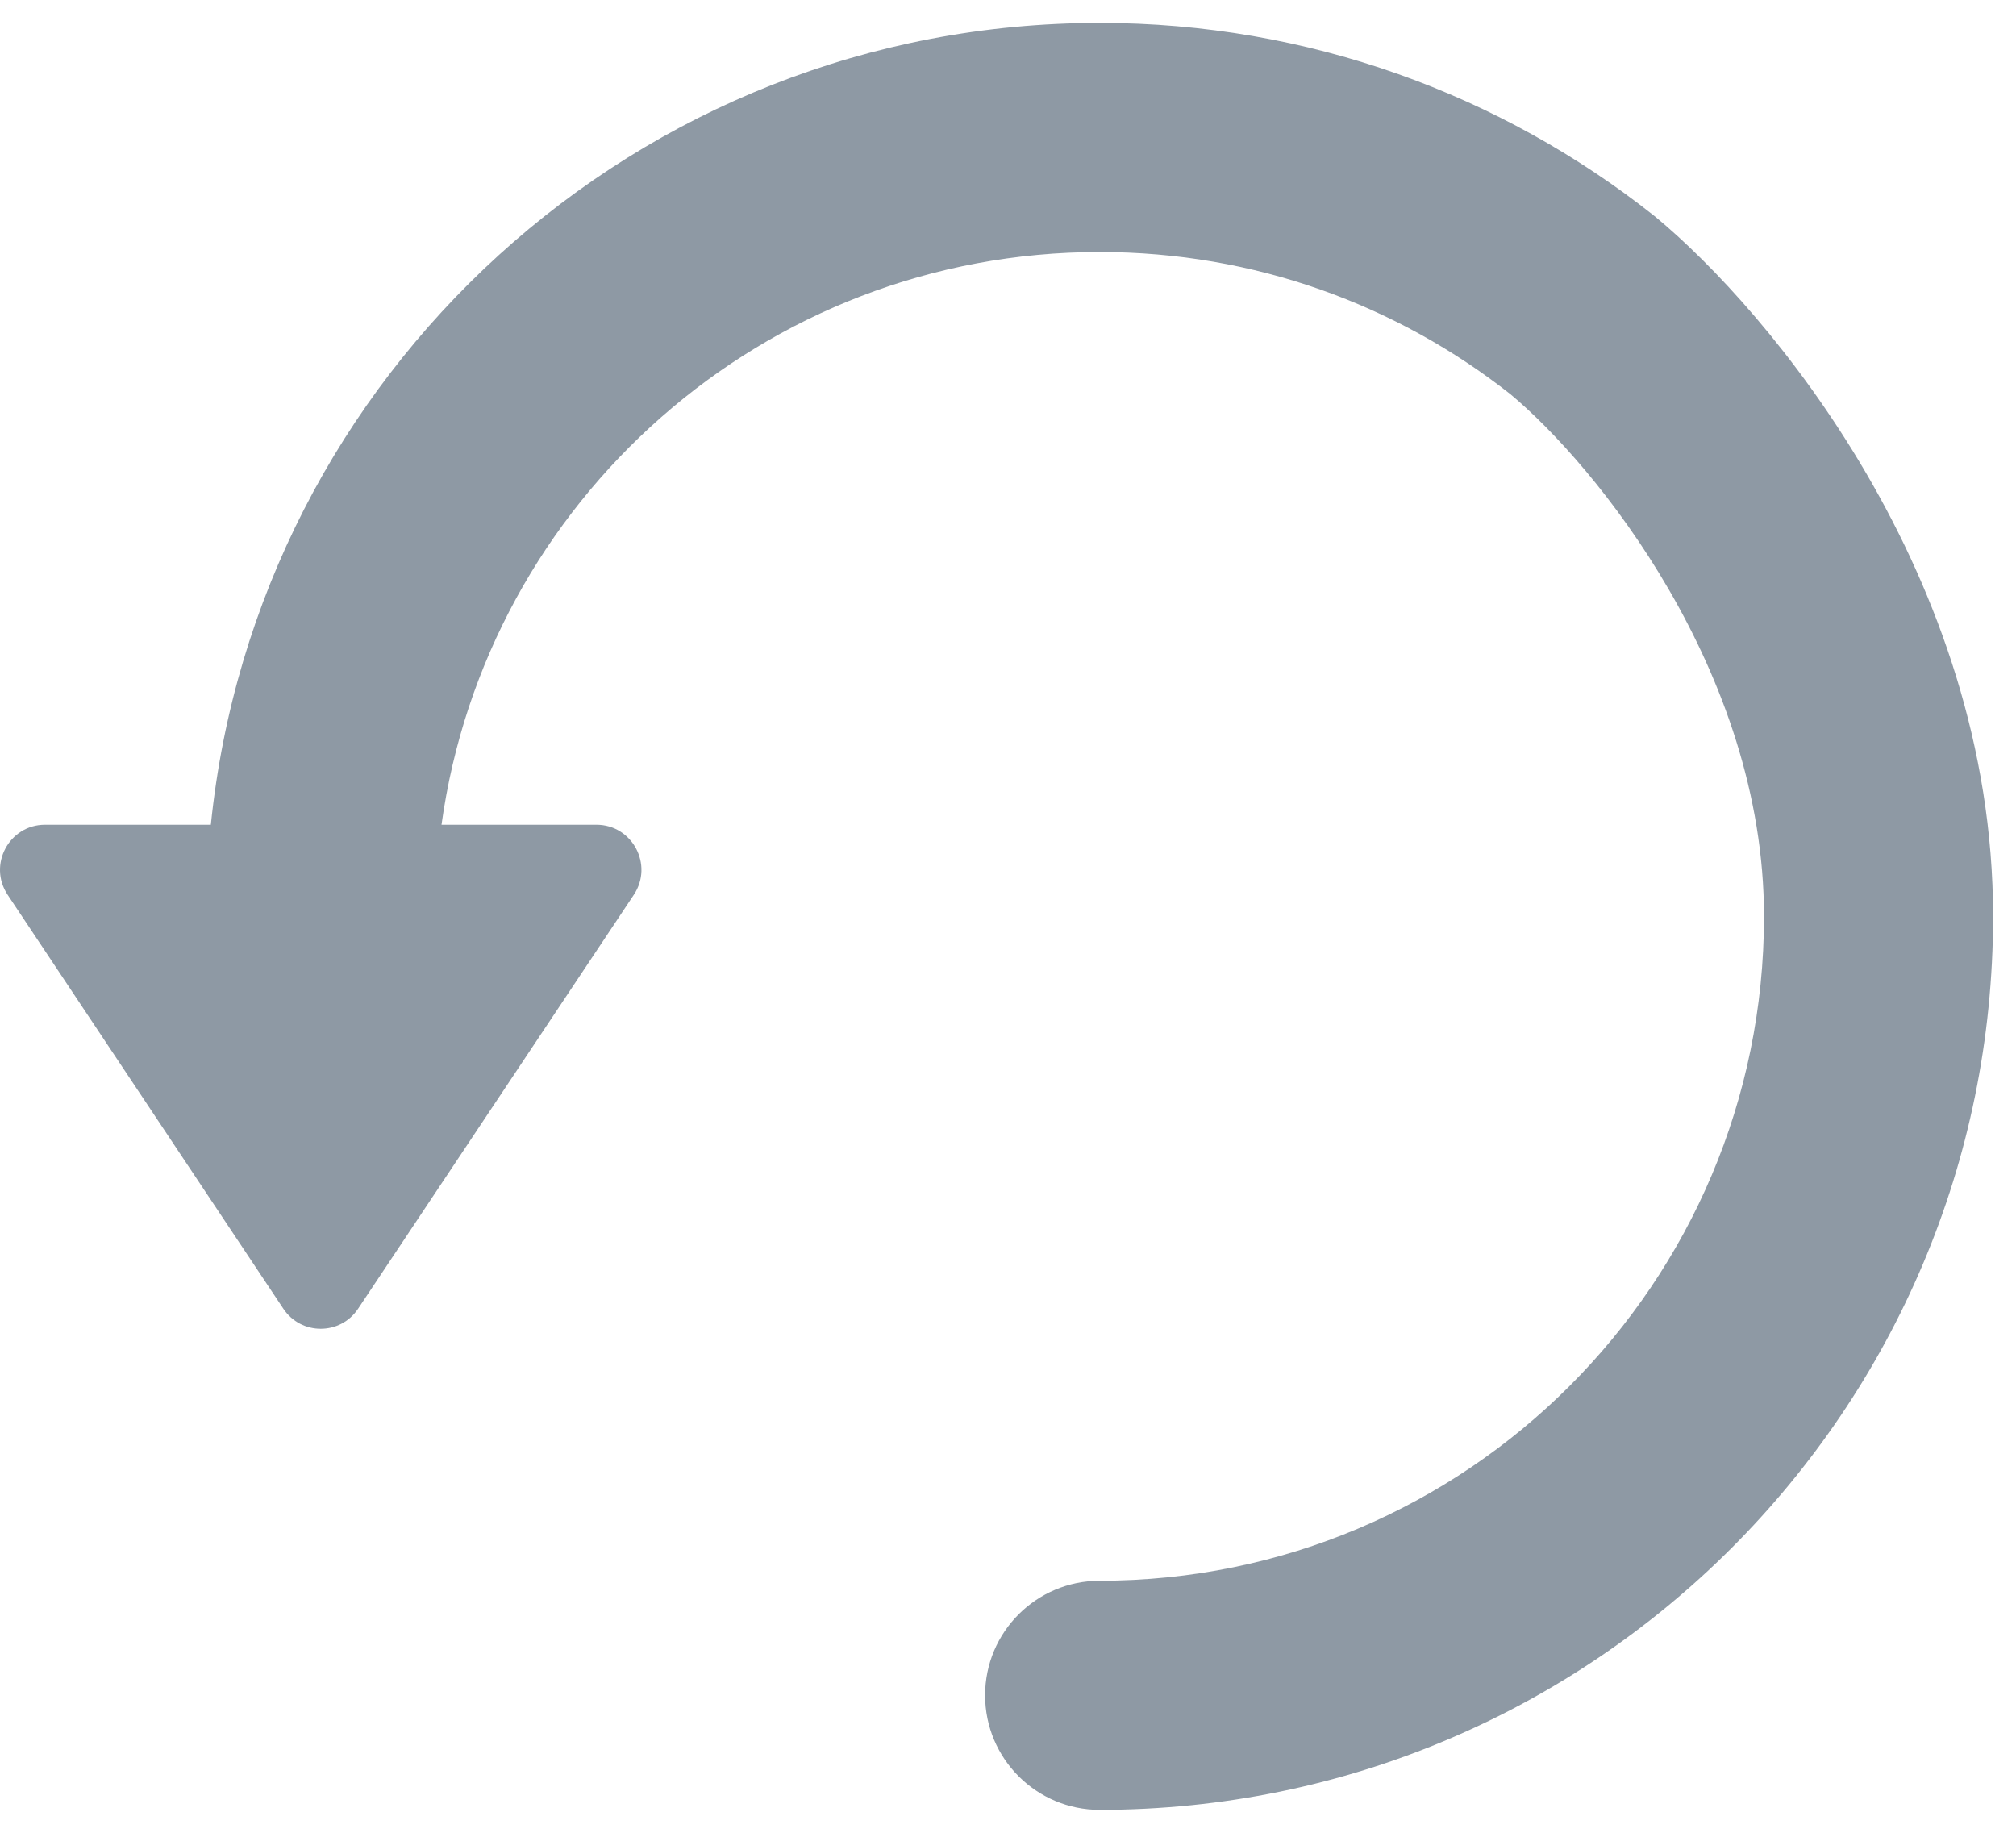
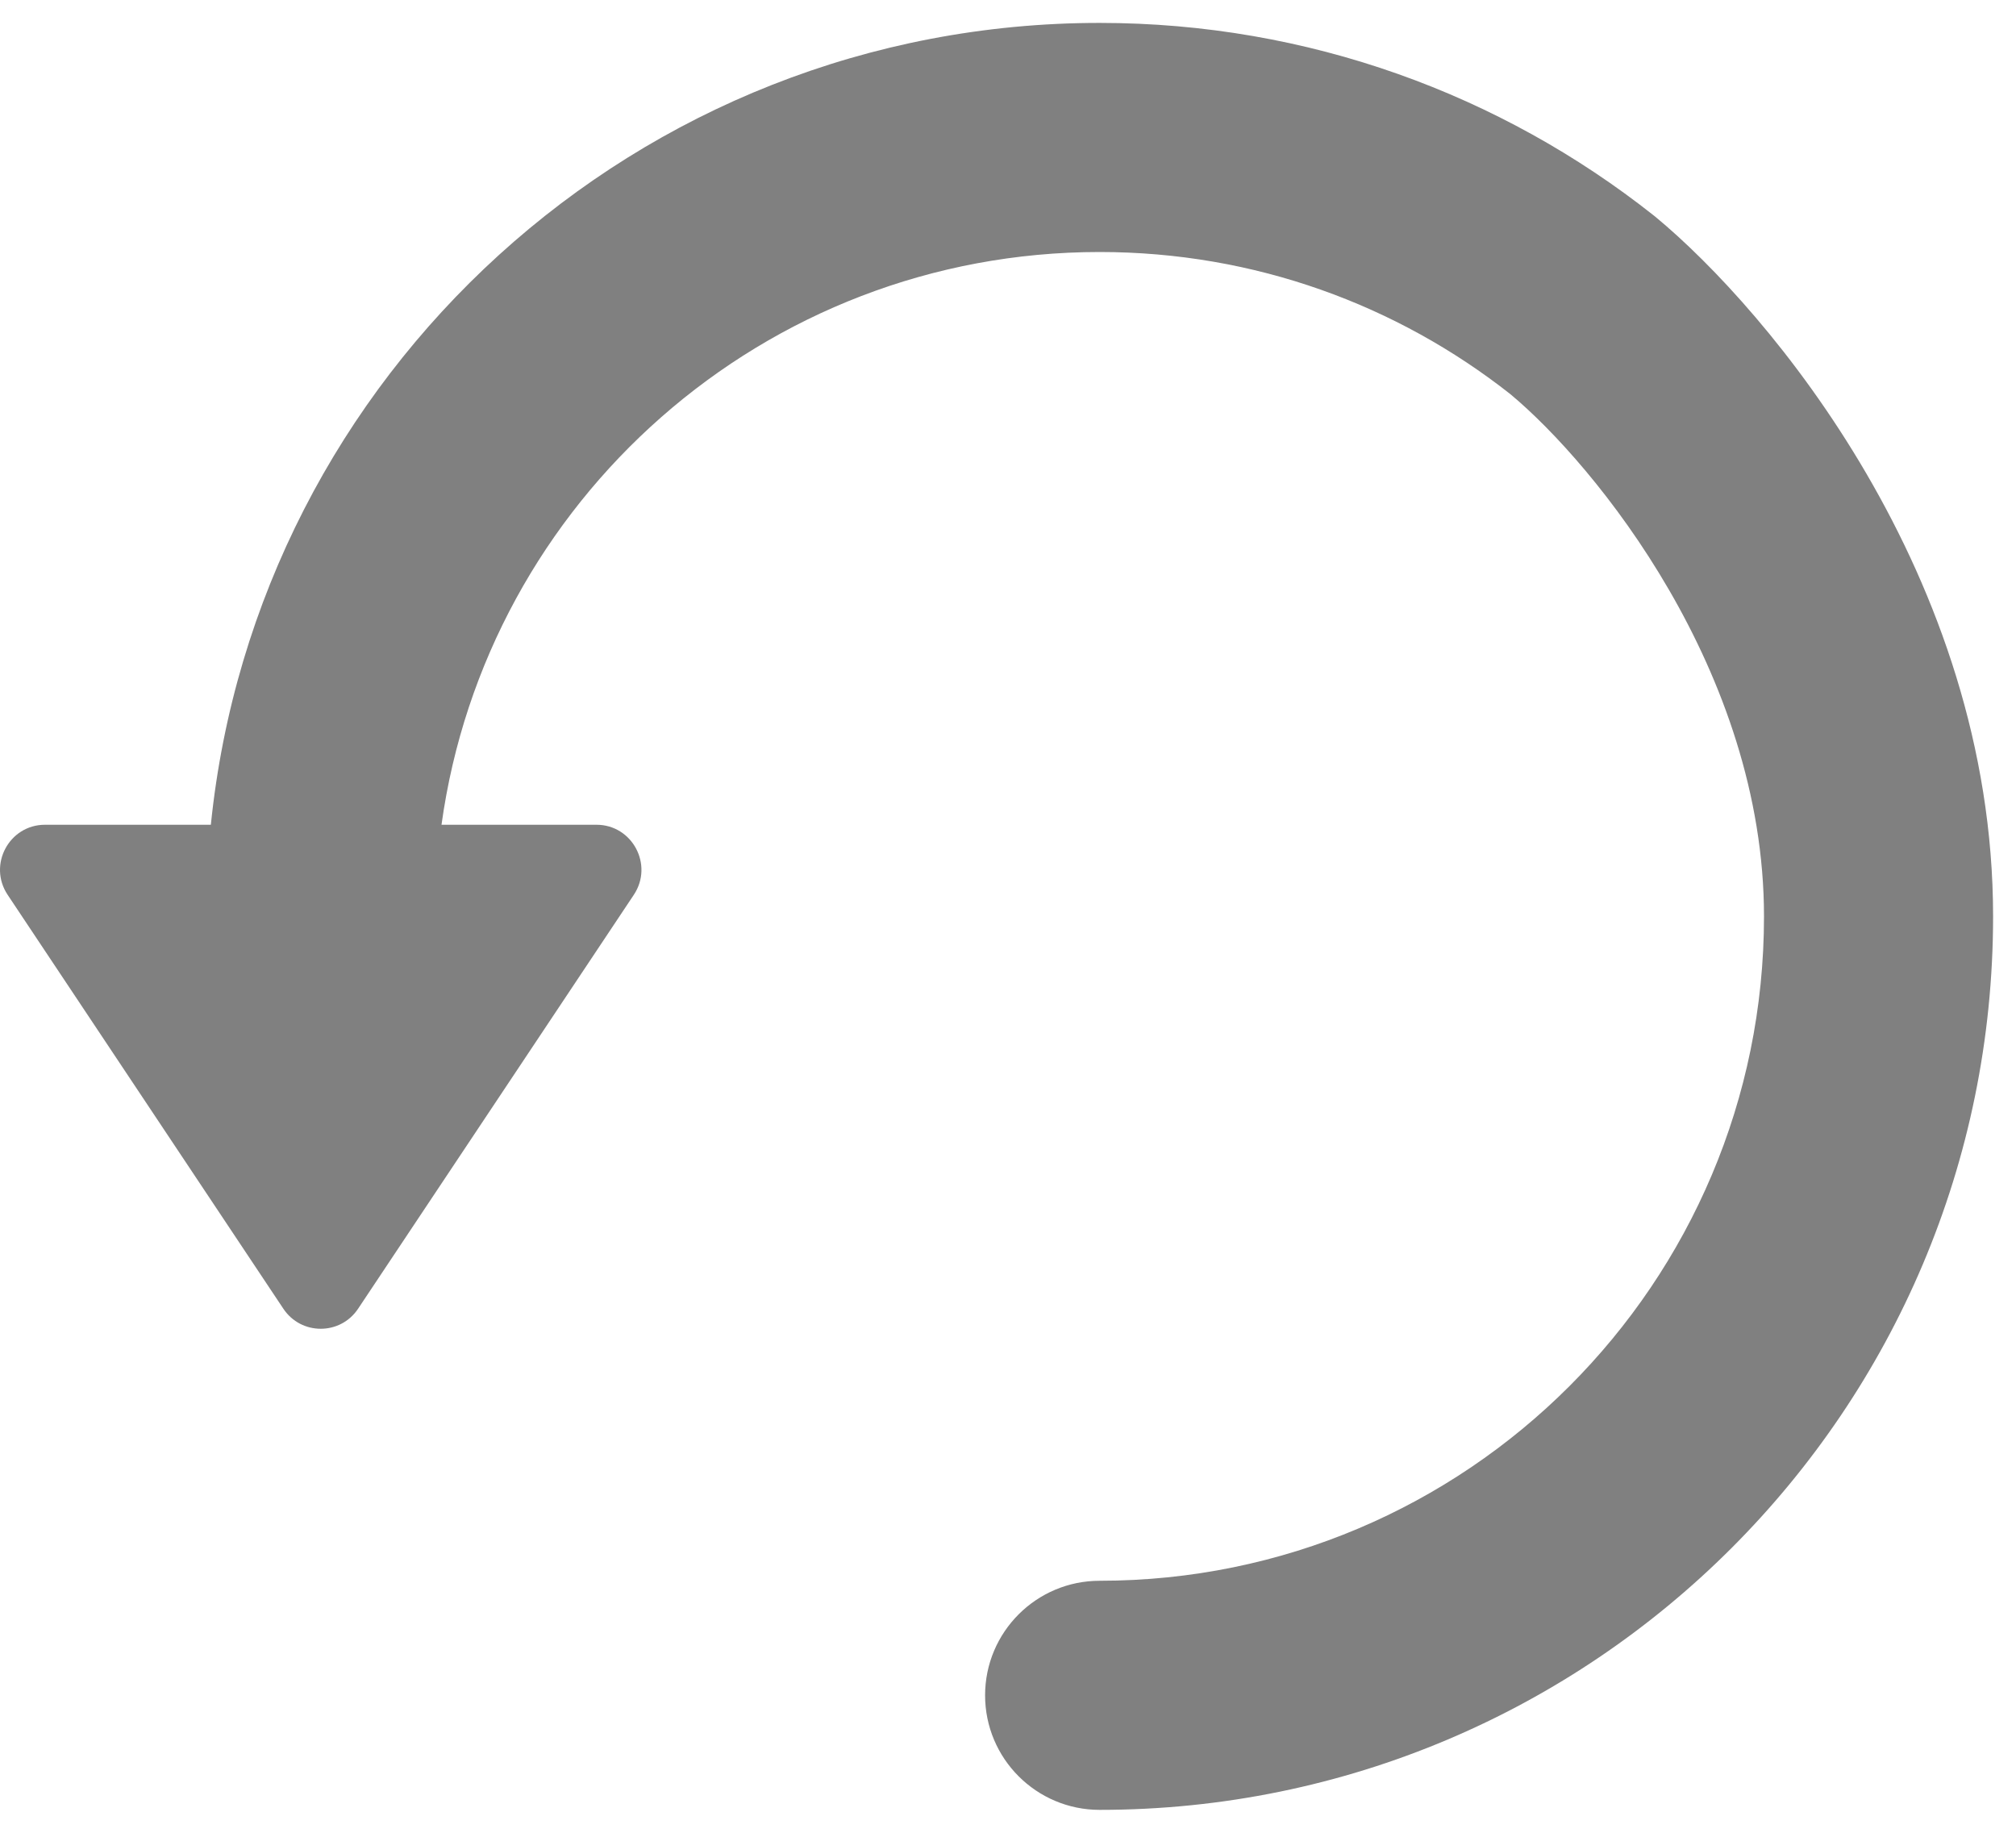
<svg xmlns="http://www.w3.org/2000/svg" width="22" height="20" viewBox="0 0 22 20" fill="none">
-   <path fill-rule="evenodd" clip-rule="evenodd" d="M12 0.25C14.281 0.25 16.382 1.035 18.044 2.349L18.064 2.365C19.294 3.382 21.75 6.282 21.75 10C21.75 15.385 17.385 19.75 12 19.75C11.31 19.75 10.75 19.19 10.75 18.5C10.75 17.81 11.31 17.25 12 17.25C16.004 17.25 19.25 14.004 19.25 10C19.25 7.328 17.41 5.073 16.482 4.301C15.248 3.329 13.693 2.75 12 2.75C8.335 2.75 5.306 5.469 4.818 9H6.509C6.9 9 7.134 9.437 6.917 9.764L3.908 14.281C3.714 14.573 3.286 14.573 3.092 14.281L0.083 9.764C-0.134 9.437 0.1 9 0.491 9H2.301C2.801 4.085 6.953 0.25 12 0.25Z" fill="#8E99A4" />
+   <path fill-rule="evenodd" clip-rule="evenodd" d="M12 0.25C14.281 0.25 16.382 1.035 18.044 2.349L18.064 2.365C19.294 3.382 21.75 6.282 21.75 10C21.75 15.385 17.385 19.75 12 19.75C11.31 19.75 10.75 19.19 10.75 18.5C10.75 17.81 11.31 17.25 12 17.25C16.004 17.25 19.25 14.004 19.25 10C19.25 7.328 17.41 5.073 16.482 4.301C15.248 3.329 13.693 2.75 12 2.75C8.335 2.75 5.306 5.469 4.818 9H6.509C6.9 9 7.134 9.437 6.917 9.764L3.908 14.281C3.714 14.573 3.286 14.573 3.092 14.281L0.083 9.764C-0.134 9.437 0.1 9 0.491 9H2.301C2.801 4.085 6.953 0.25 12 0.25Z" fill="#808080" />
</svg>
